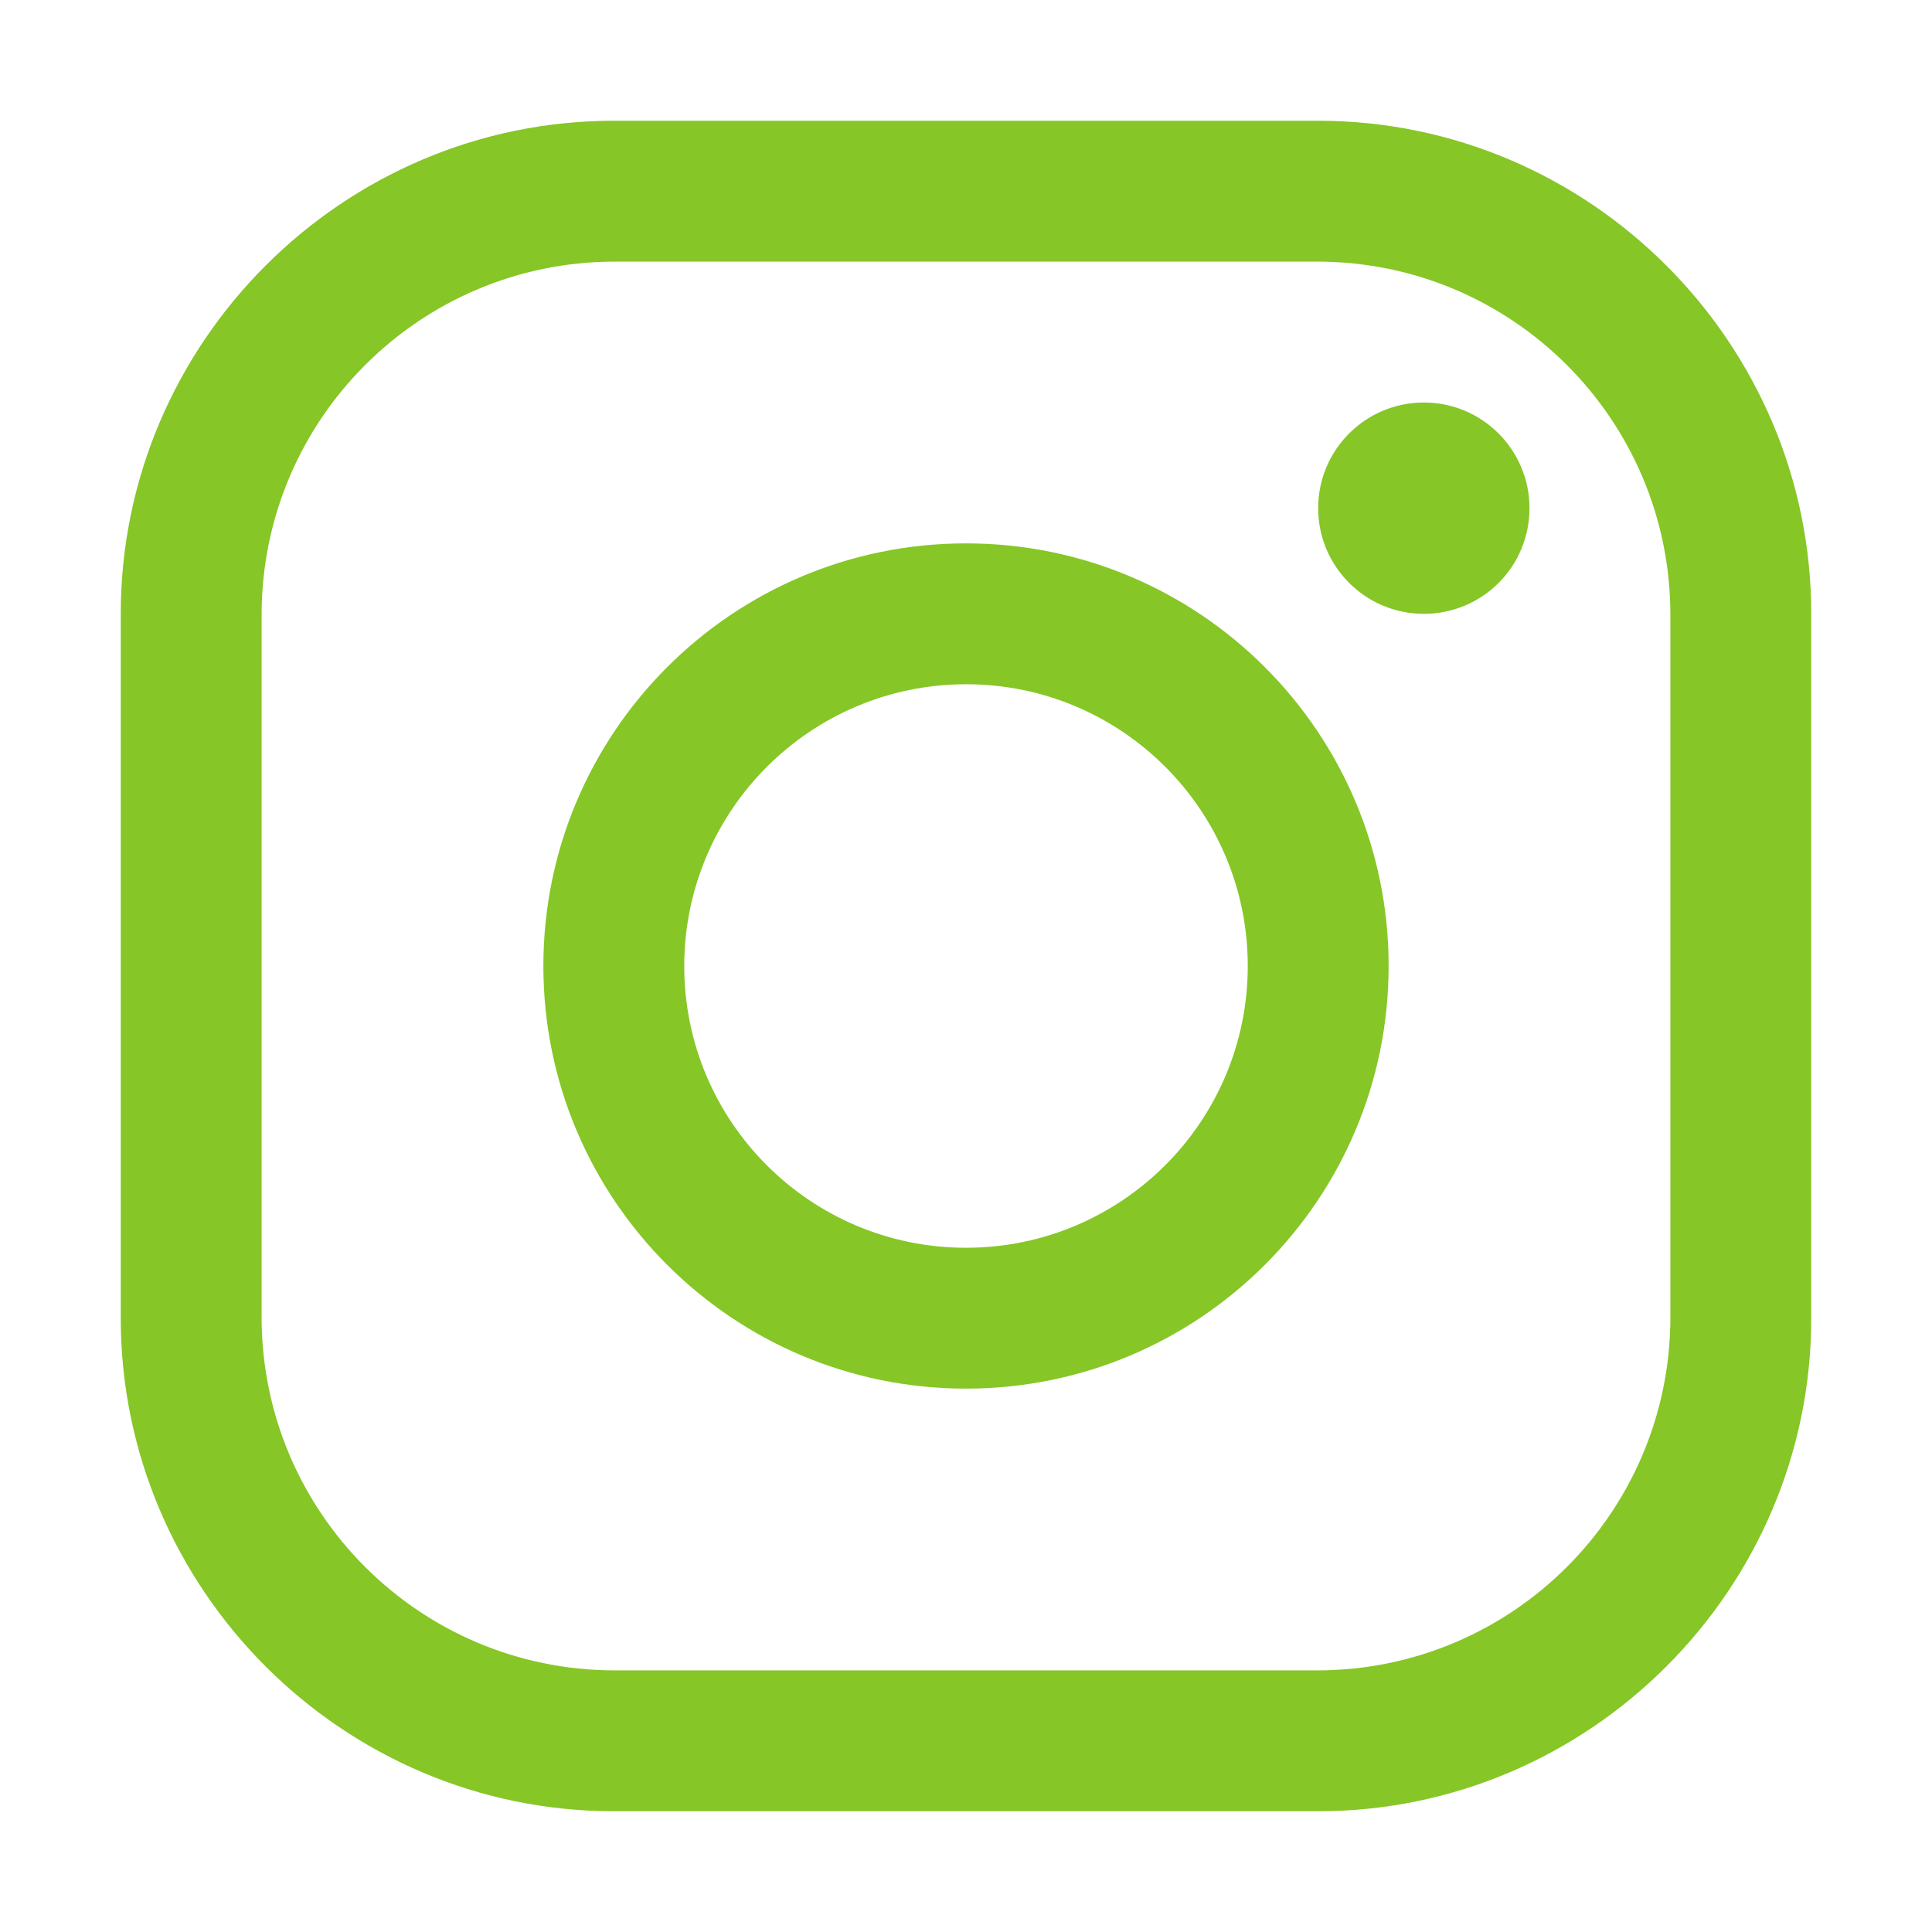
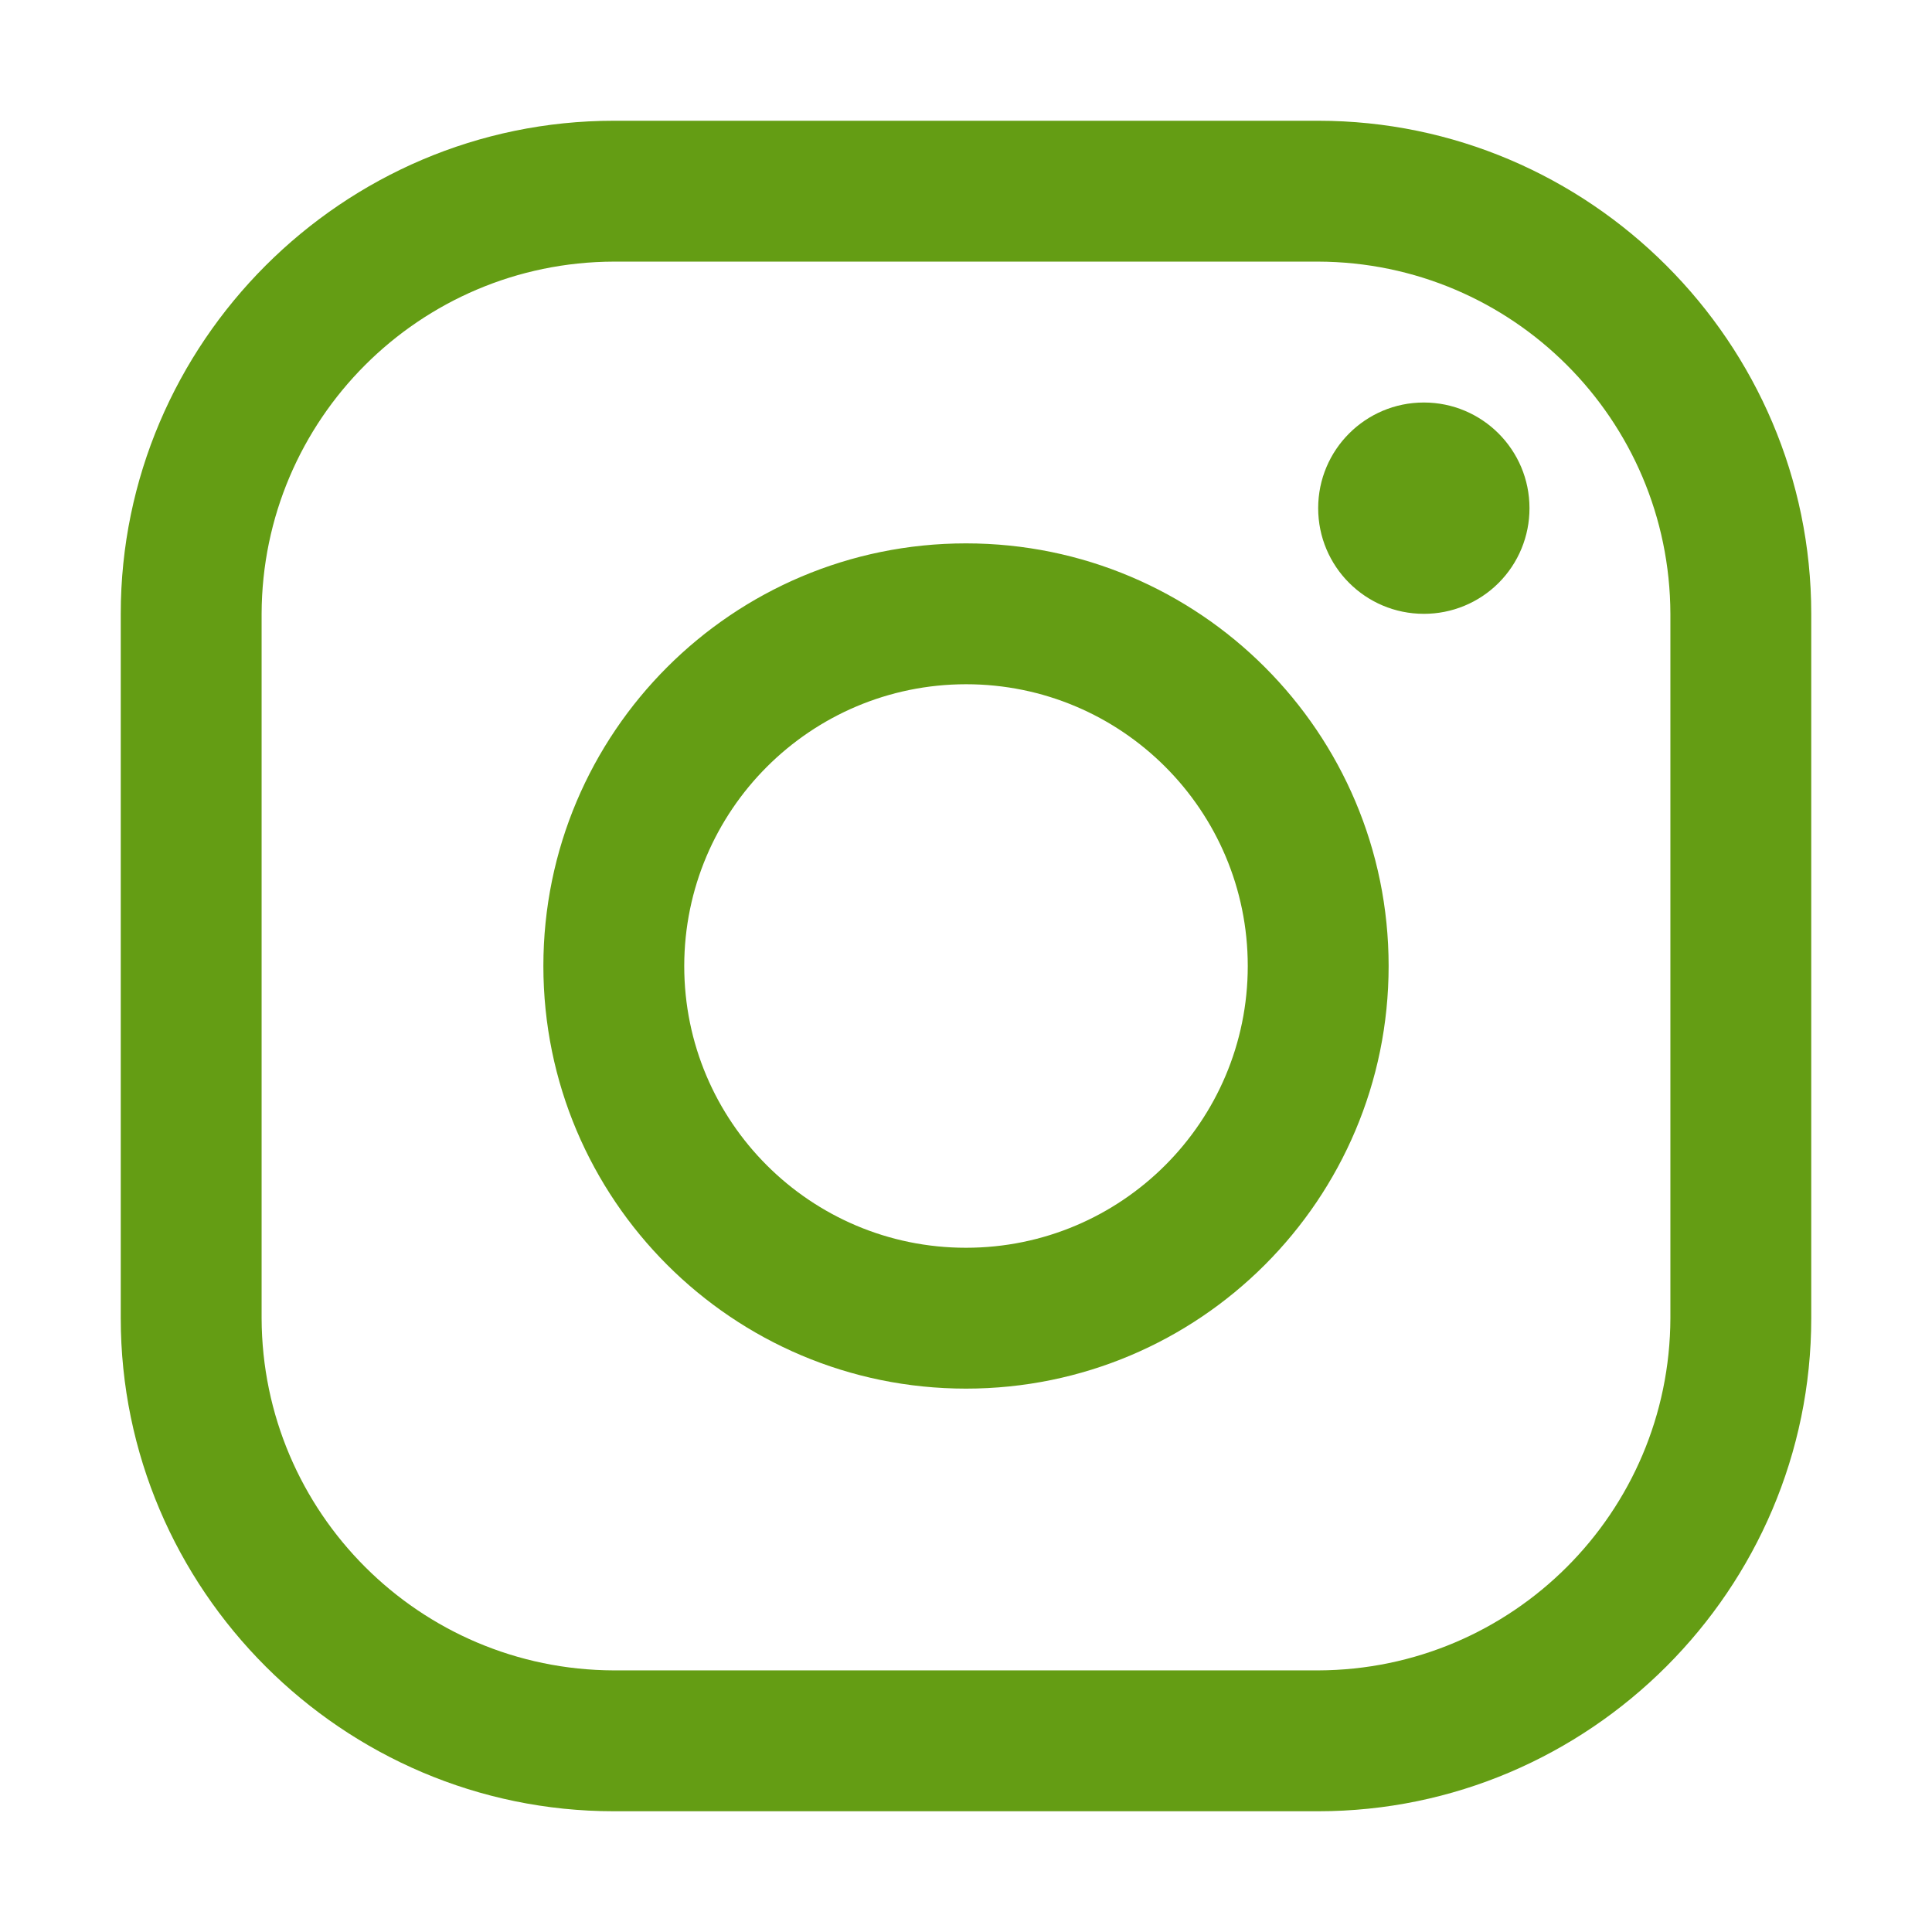
- <svg xmlns="http://www.w3.org/2000/svg" class="ionicon" height="20px" fill="#86c626" viewBox="0 0 512 512">
+ <svg xmlns="http://www.w3.org/2000/svg" class="ionicon" height="20px" fill="#649d14" viewBox="0 0 512 512">
  <path d="M349.33 69.33a93.62 93.62 0 0193.34 93.34v186.66a93.62 93.62 0 01-93.34 93.34H162.67a93.62 93.62 0 01-93.34-93.34V162.67a93.62 93.62 0 0193.34-93.34h186.66m0-37.33H162.67C90.8 32 32 90.8 32 162.67v186.66C32 421.2 90.8 480 162.67 480h186.66C421.2 480 480 421.2 480 349.33V162.67C480 90.8 421.2 32 349.33 32z" />
  <path d="M377.33 162.67a28 28 0 1128-28 27.94 27.94 0 01-28 28zM256 181.33A74.67 74.67 0 11181.33 256 74.75 74.75 0 01256 181.33m0-37.33a112 112 0 10112 112 112 112 0 00-112-112z" />
</svg>
